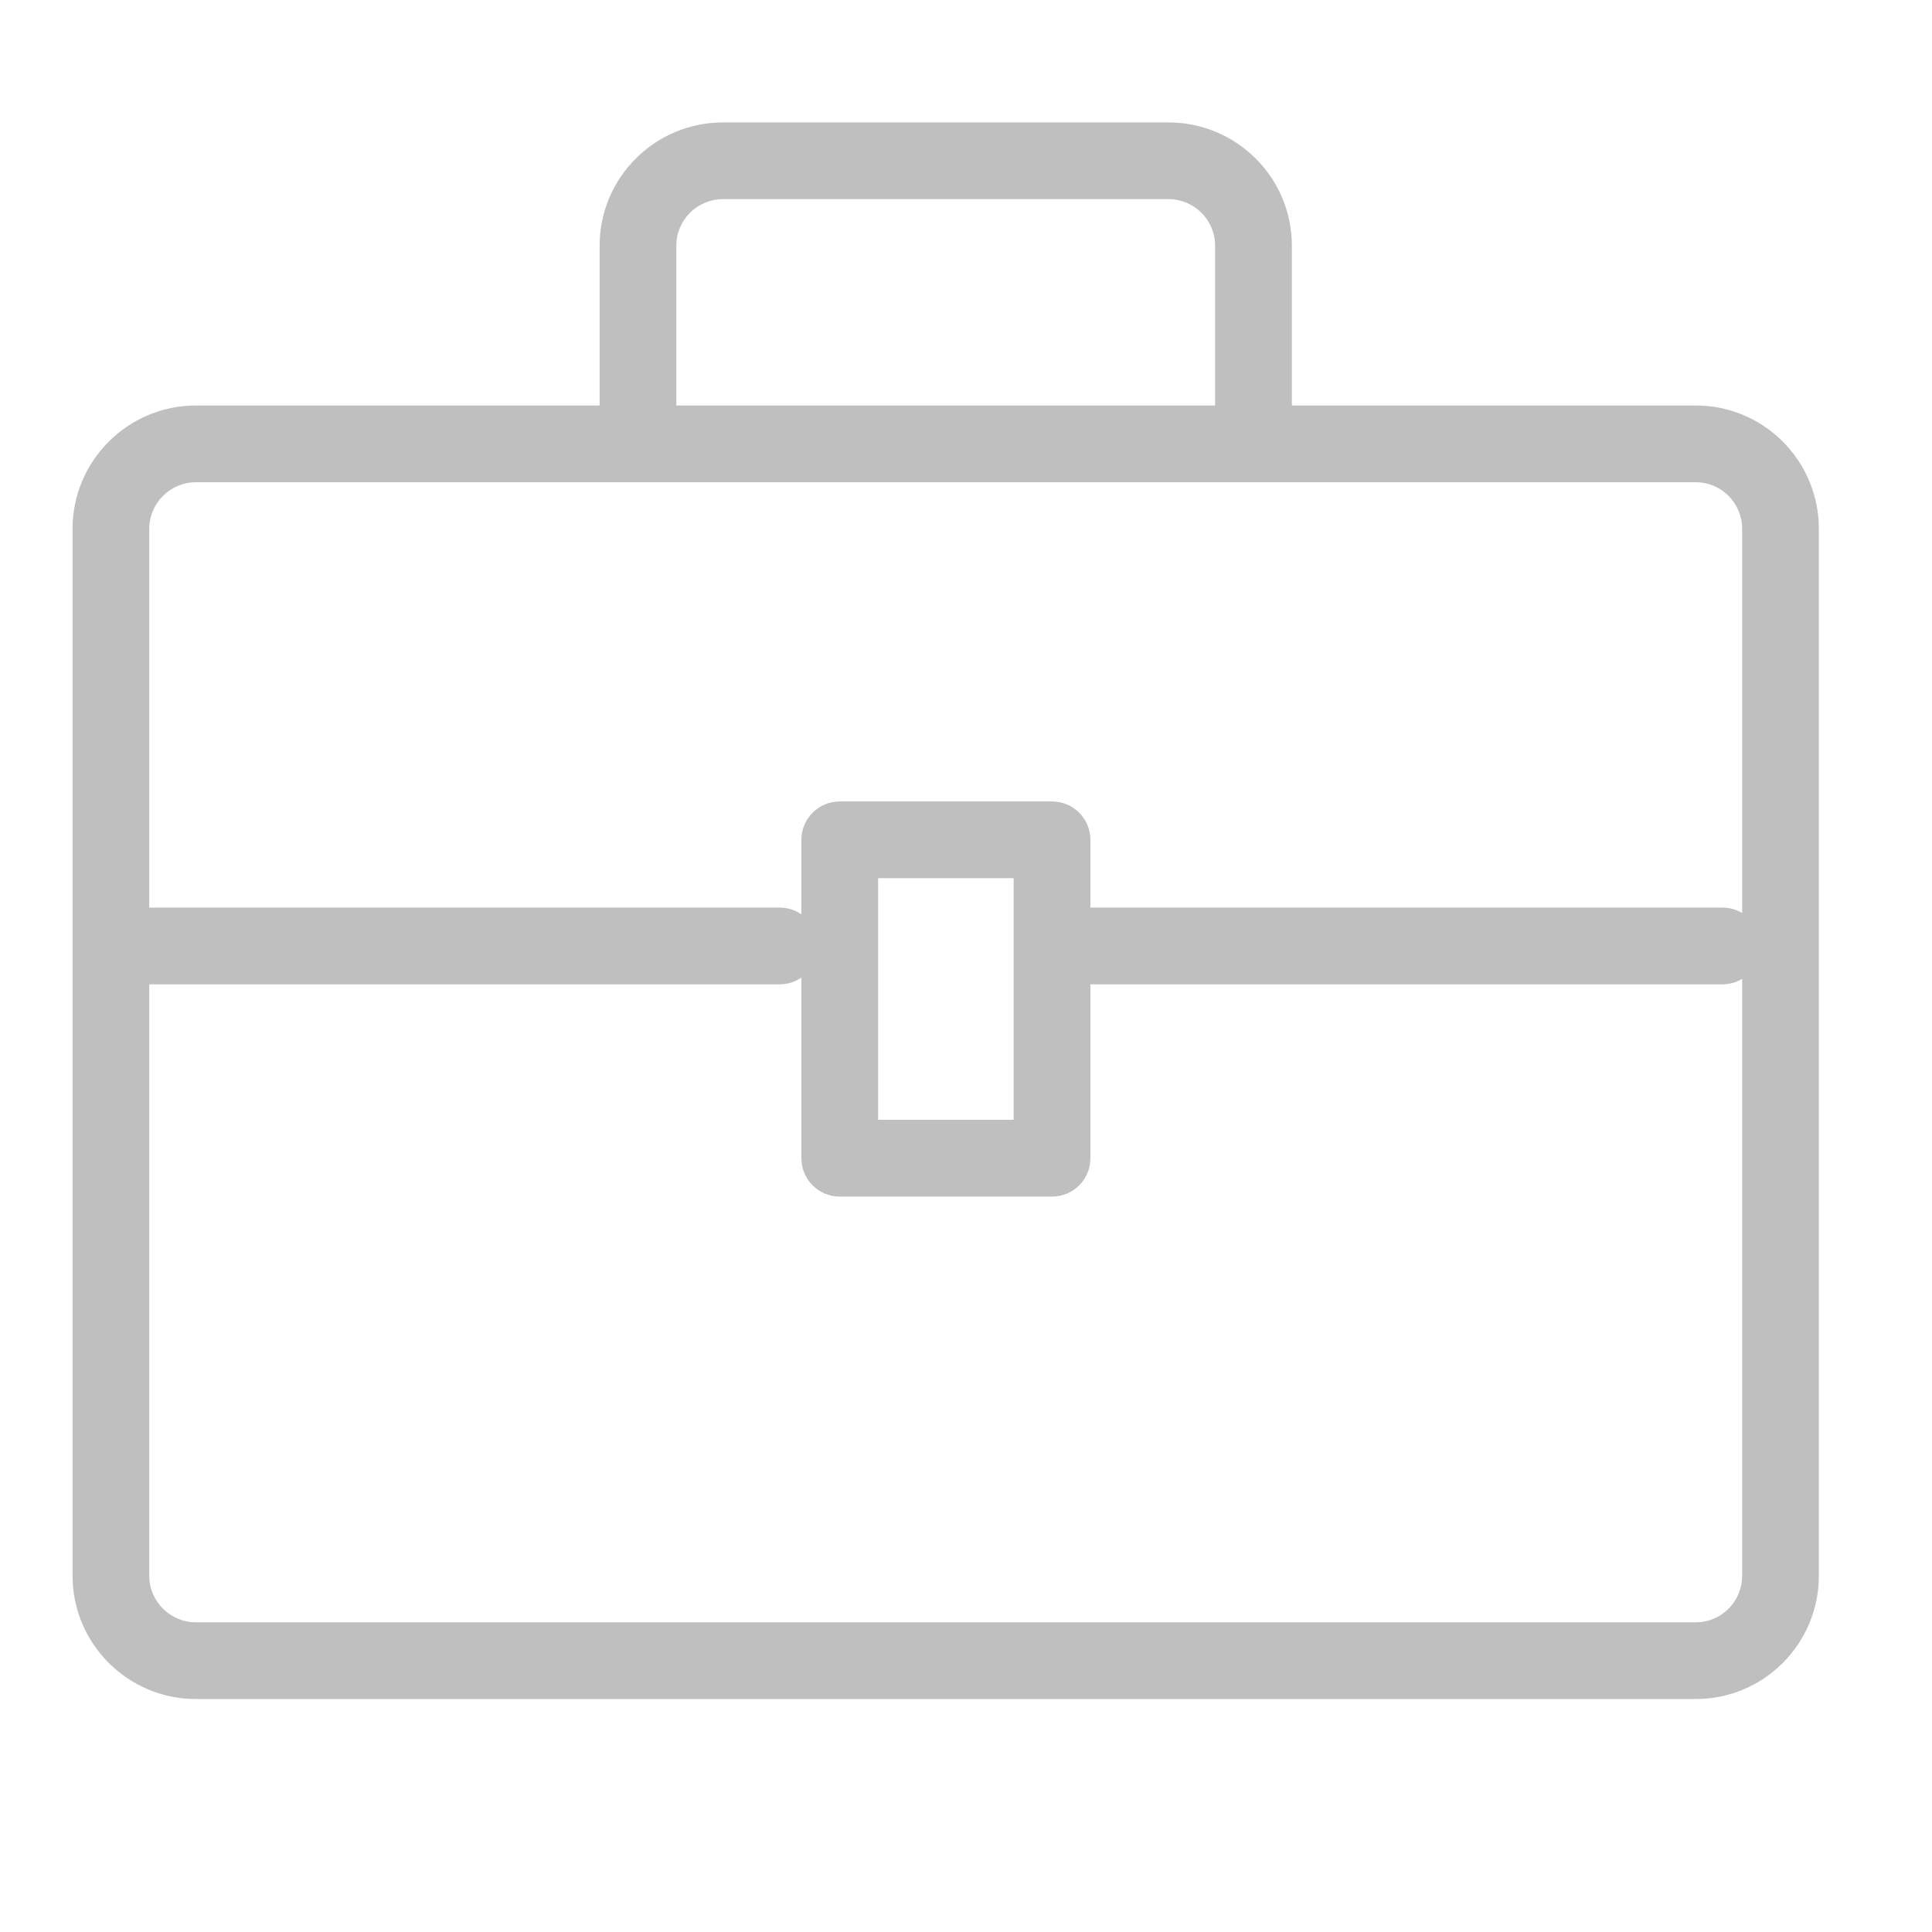
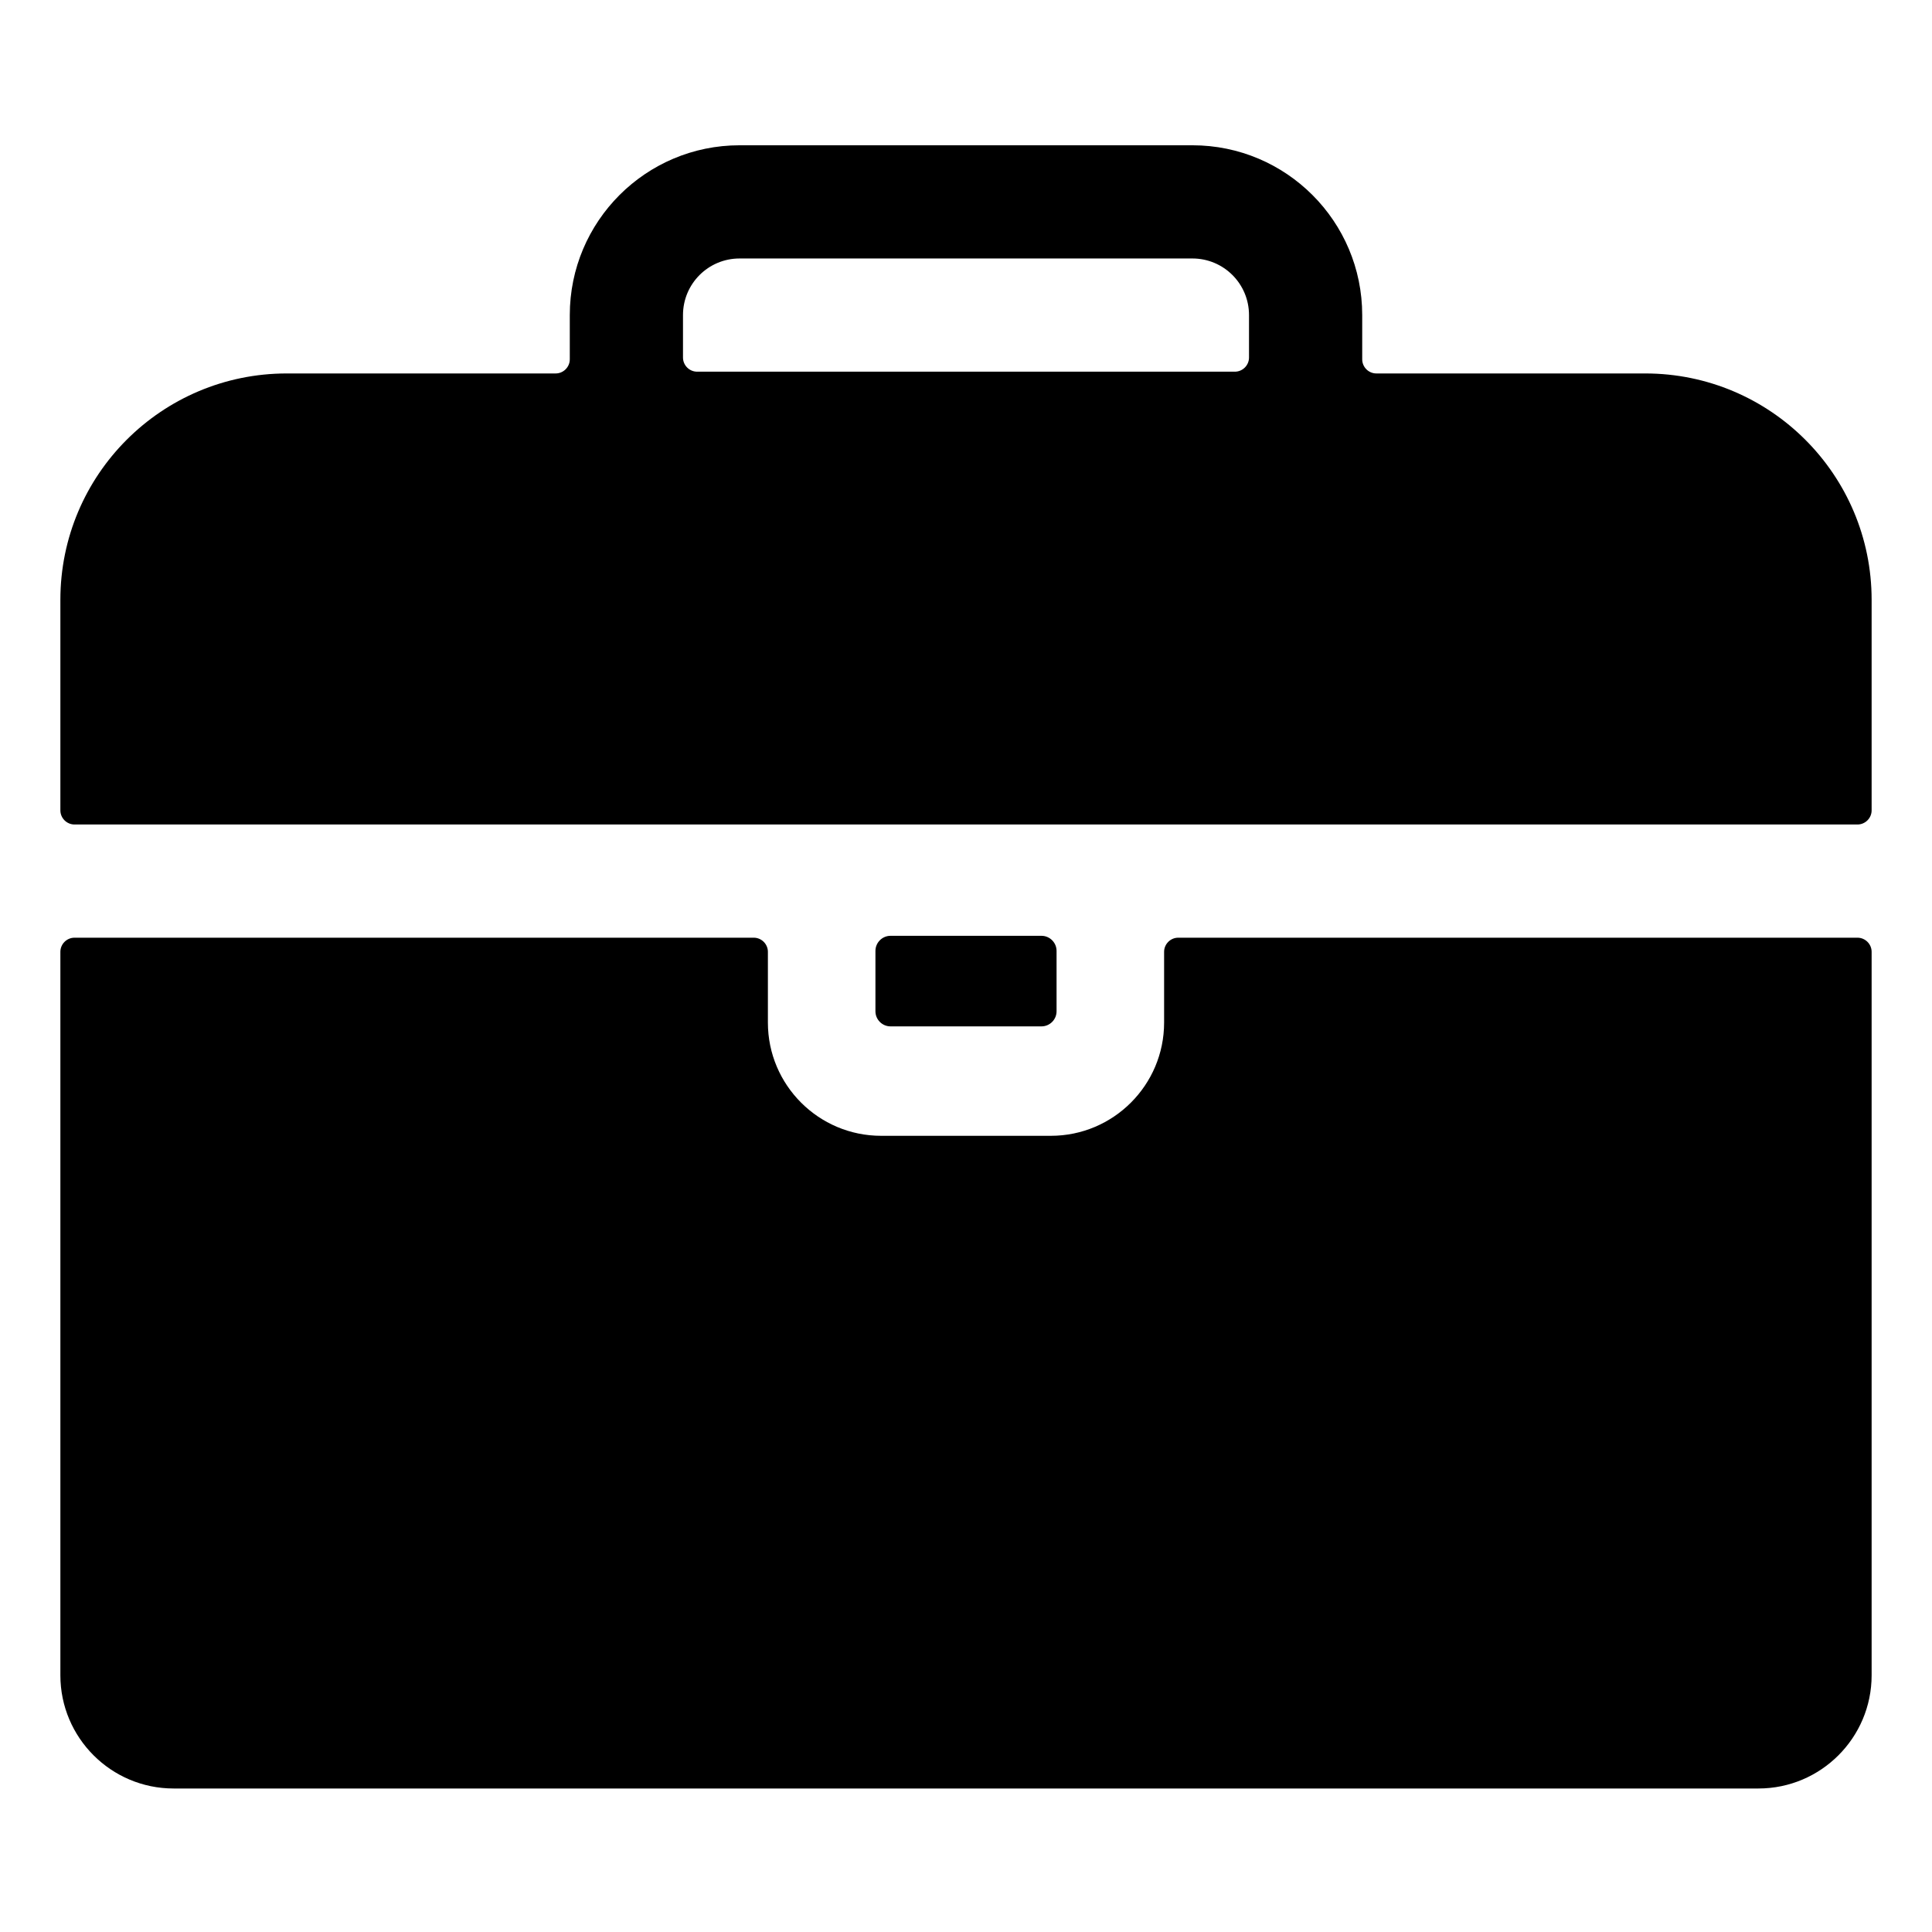
- <svg xmlns="http://www.w3.org/2000/svg" t="1553828490559" class="icon" style="" viewBox="0 0 1024 1024" version="1.1" p-id="1684" width="200" height="200">
+ <svg xmlns="http://www.w3.org/2000/svg" t="1622625843945" class="icon" viewBox="0 0 1024 1024" version="1.1" p-id="1233" width="200" height="200">
  <defs>
    <style type="text/css" />
  </defs>
-   <path d="M898.832 900.518 103.817 900.518c-36.003 0-65.364-29.286-65.364-65.314l0-554.949c0-36.042 29.362-65.327 65.364-65.327l795.016 0c36.003 0 65.199 29.285 65.199 65.327l0 554.949C964.031 871.232 934.835 900.518 898.832 900.518L898.832 900.518zM103.817 255.593c-13.576 0-24.712 11.085-24.712 24.663l0 554.949c0 13.576 11.137 24.663 24.712 24.663l795.016 0c13.577 0 24.547-11.086 24.547-24.663l0-554.949c0-13.577-10.971-24.663-24.547-24.663L103.817 255.593 103.817 255.593zM664.346 251.774c-11.161 0-20.332-9.081-20.332-20.332l0-101.279c0-13.576-11.048-24.624-24.7-24.624L383.182 105.54c-13.576 0-24.713 11.047-24.713 24.624l0 101.279c0 11.252-9.042 20.332-20.332 20.332-11.201 0-20.32-9.081-20.32-20.332l0-101.279c0-35.99 29.324-65.276 65.365-65.276l236.133 0c36.067 0 65.403 29.285 65.403 65.276l0 101.279C684.717 242.694 675.636 251.774 664.346 251.774L664.346 251.774zM413.233 521.726 75.694 521.726c-11.163 0-20.333-9.118-20.333-20.357 0-11.252 9.17-20.332 20.333-20.332l337.539 0c11.278 0 20.32 9.081 20.32 20.332C433.553 512.608 424.511 521.726 413.233 521.726L413.233 521.726zM912.894 521.726 575.368 521.726c-11.213 0-20.332-9.118-20.332-20.357 0-11.252 9.119-20.332 20.332-20.332l337.526 0c11.29 0 20.332 9.081 20.332 20.332C933.226 512.608 924.184 521.726 912.894 521.726L912.894 521.726zM557.563 634.218 445.085 634.218c-11.213 0-20.332-9.08-20.332-20.331l0-168.764c0-11.251 9.119-20.332 20.332-20.332l112.479 0c11.29 0 20.371 9.081 20.371 20.332l0 168.764C577.934 625.138 568.853 634.218 557.563 634.218L557.563 634.218zM465.418 593.515l71.828 0L537.245 465.455l-71.828 0L465.418 593.515 465.418 593.515z" p-id="1685" fill="#bfbfbf" />
+   <path d="M560 504v32c0 4.4-3.6 8-8 8h-80c-4.4 0-8-3.6-8-8v-32c0-4.4 3.6-8 8-8h80c4.4 0 8 3.6 8 8z" p-id="1234" />
+   <path d="M992 504.5v383.438c0 33.094-26.906 60-60 60H92c-33.094 0-60-26.906-60-60V504.5c0-4.125 3.375-7.5 7.5-7.5h360c4.125 0 7.5 3.375 7.5 7.5v37.5c0 33.094 26.906 60 60 60h90c33.094 0 60-26.906 60-60v-37.5c0-4.125 3.375-7.5 7.5-7.5h360c4.125 0 7.5 3.375 7.5 7.5zM872 197.938H729.5c-4.125 0-7.5-3.375-7.5-7.5v-23.438c0-49.688-40.312-90-90-90H392c-49.688 0-90 40.312-90 90v23.438c0 4.125-3.375 7.5-7.5 7.5H152C85.719 197.938 32 251.656 32 317.938v111.562c0 4.125 3.375 7.5 7.5 7.5h945c4.125 0 7.5-3.375 7.5-7.5V317.938c0-66.281-53.719-120-120-120z m-510-30.938c0-16.594 13.406-30 30-30h240c16.594 0 30 13.406 30 30v22.5c0 4.125-3.375 7.5-7.5 7.5H369.5c-4.125 0-7.5-3.375-7.5-7.5v-22.5z" p-id="1235" />
</svg>
